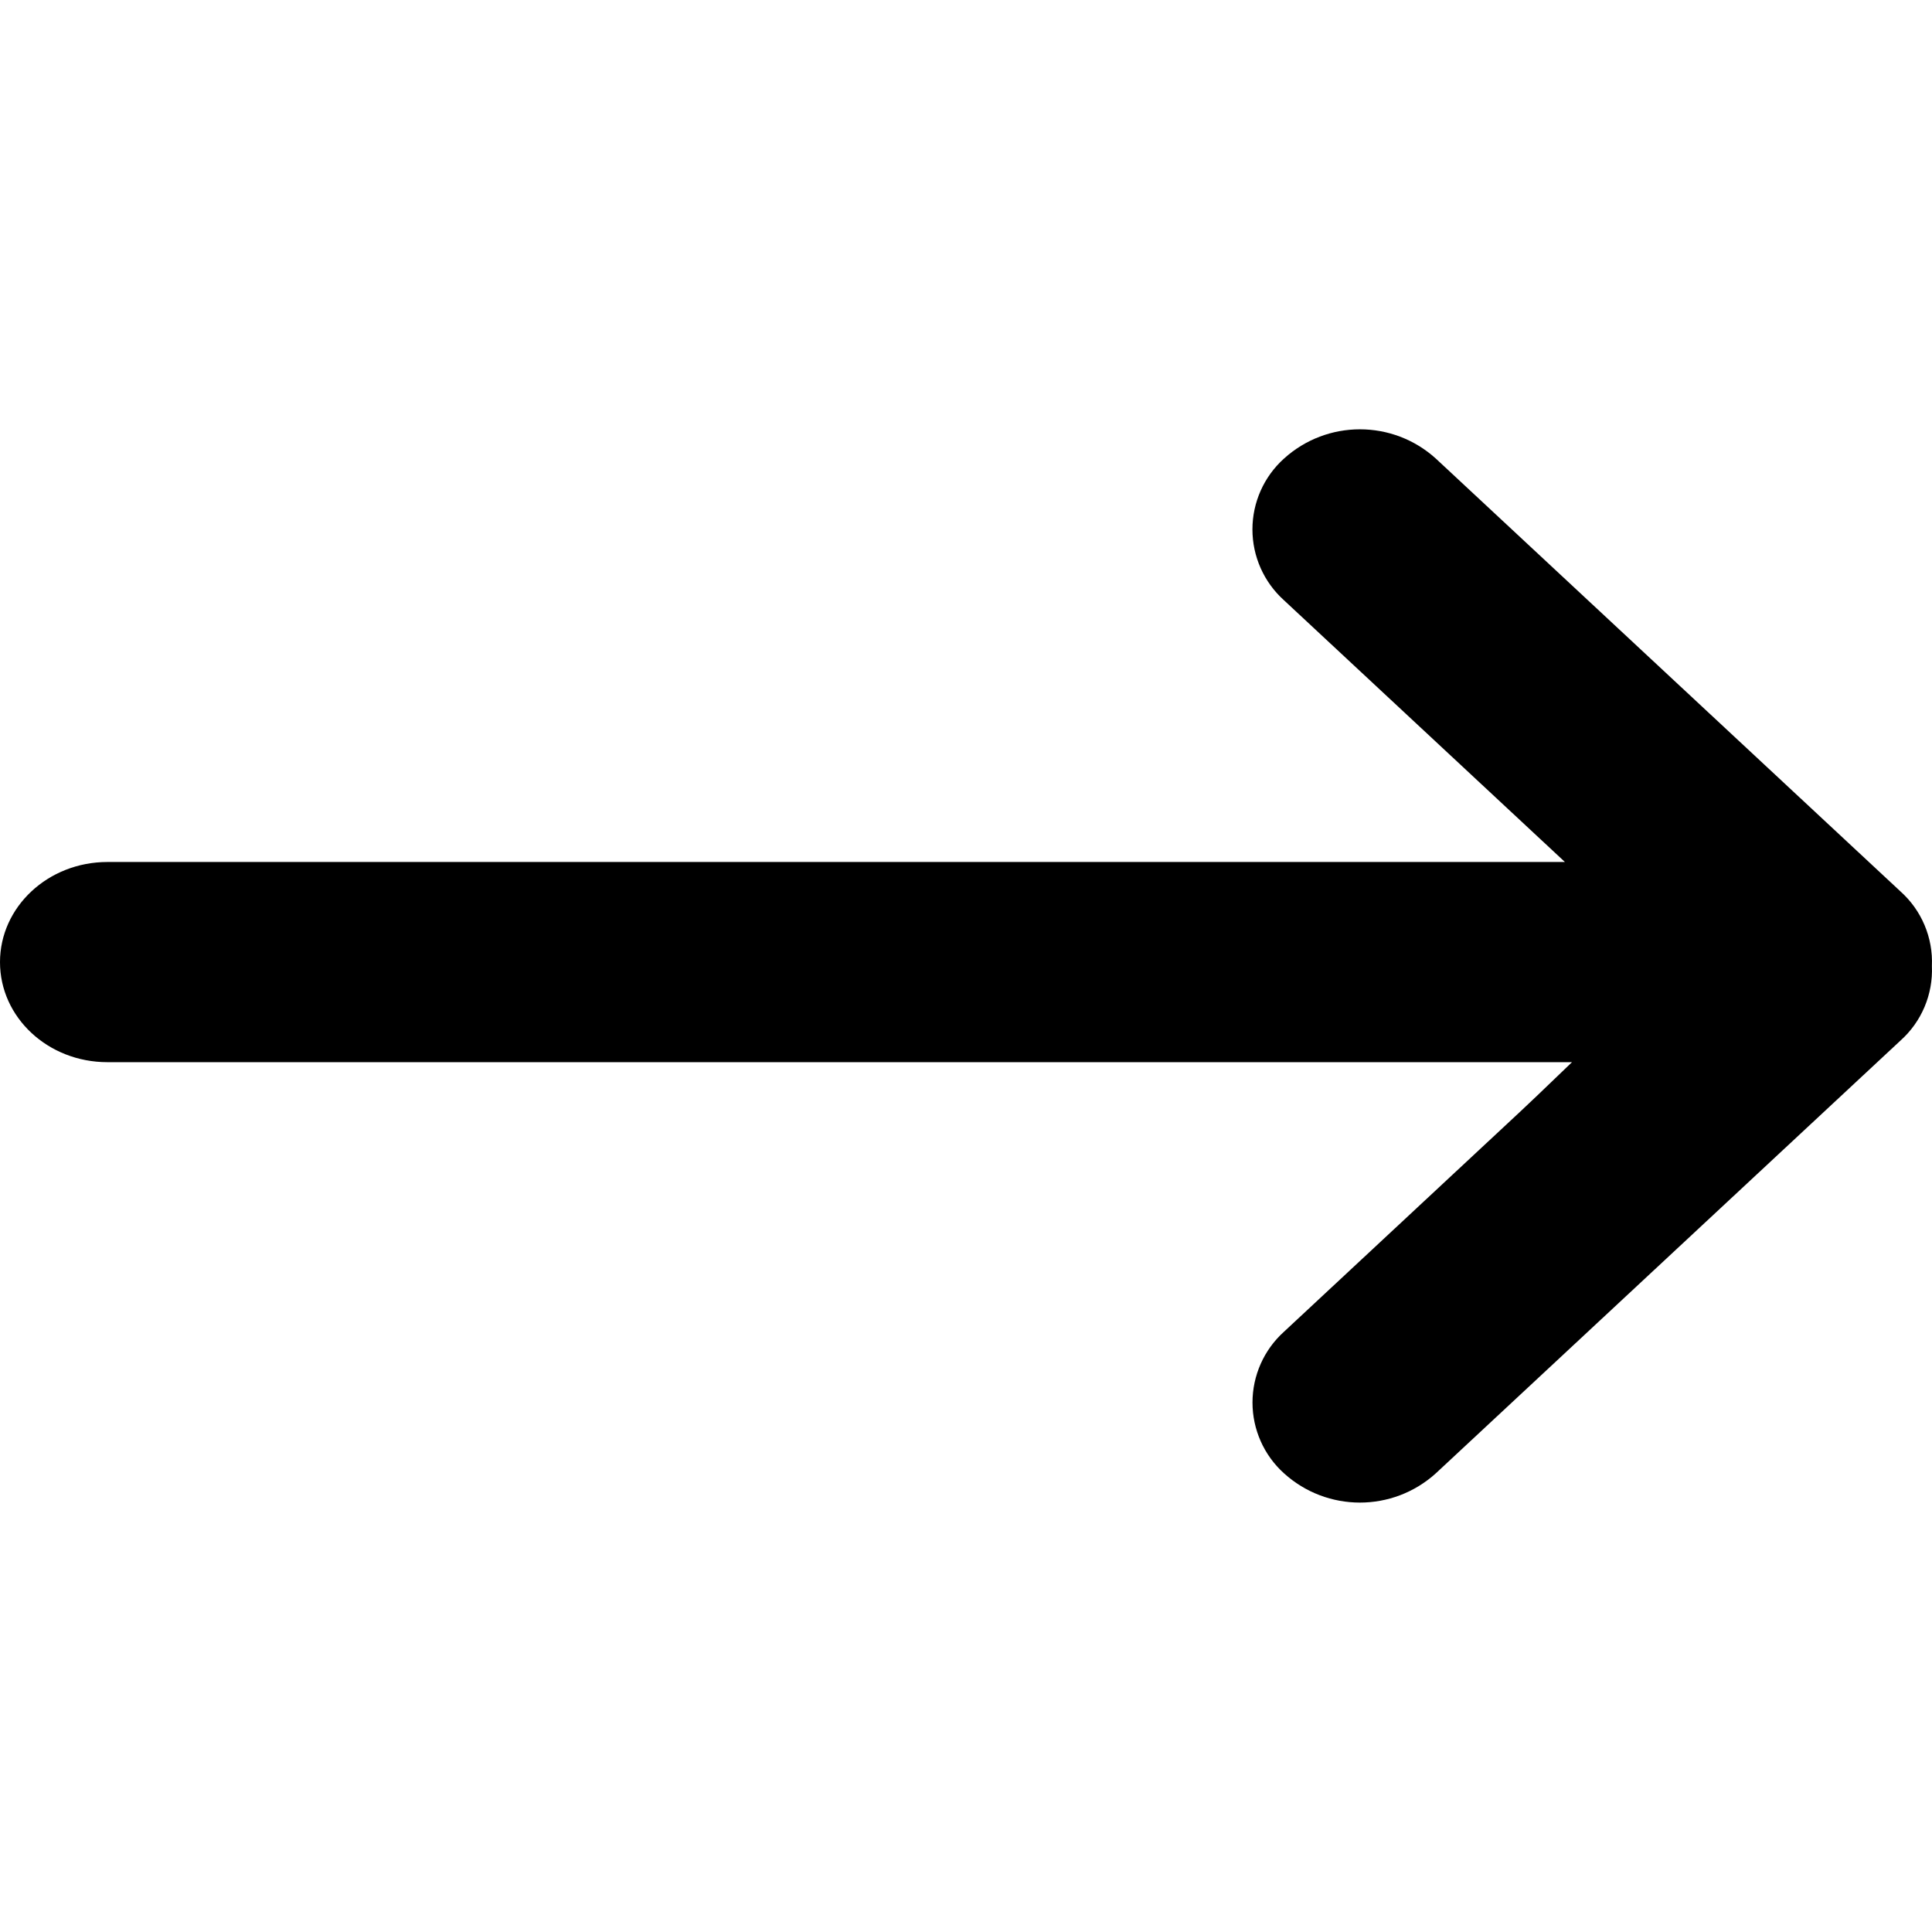
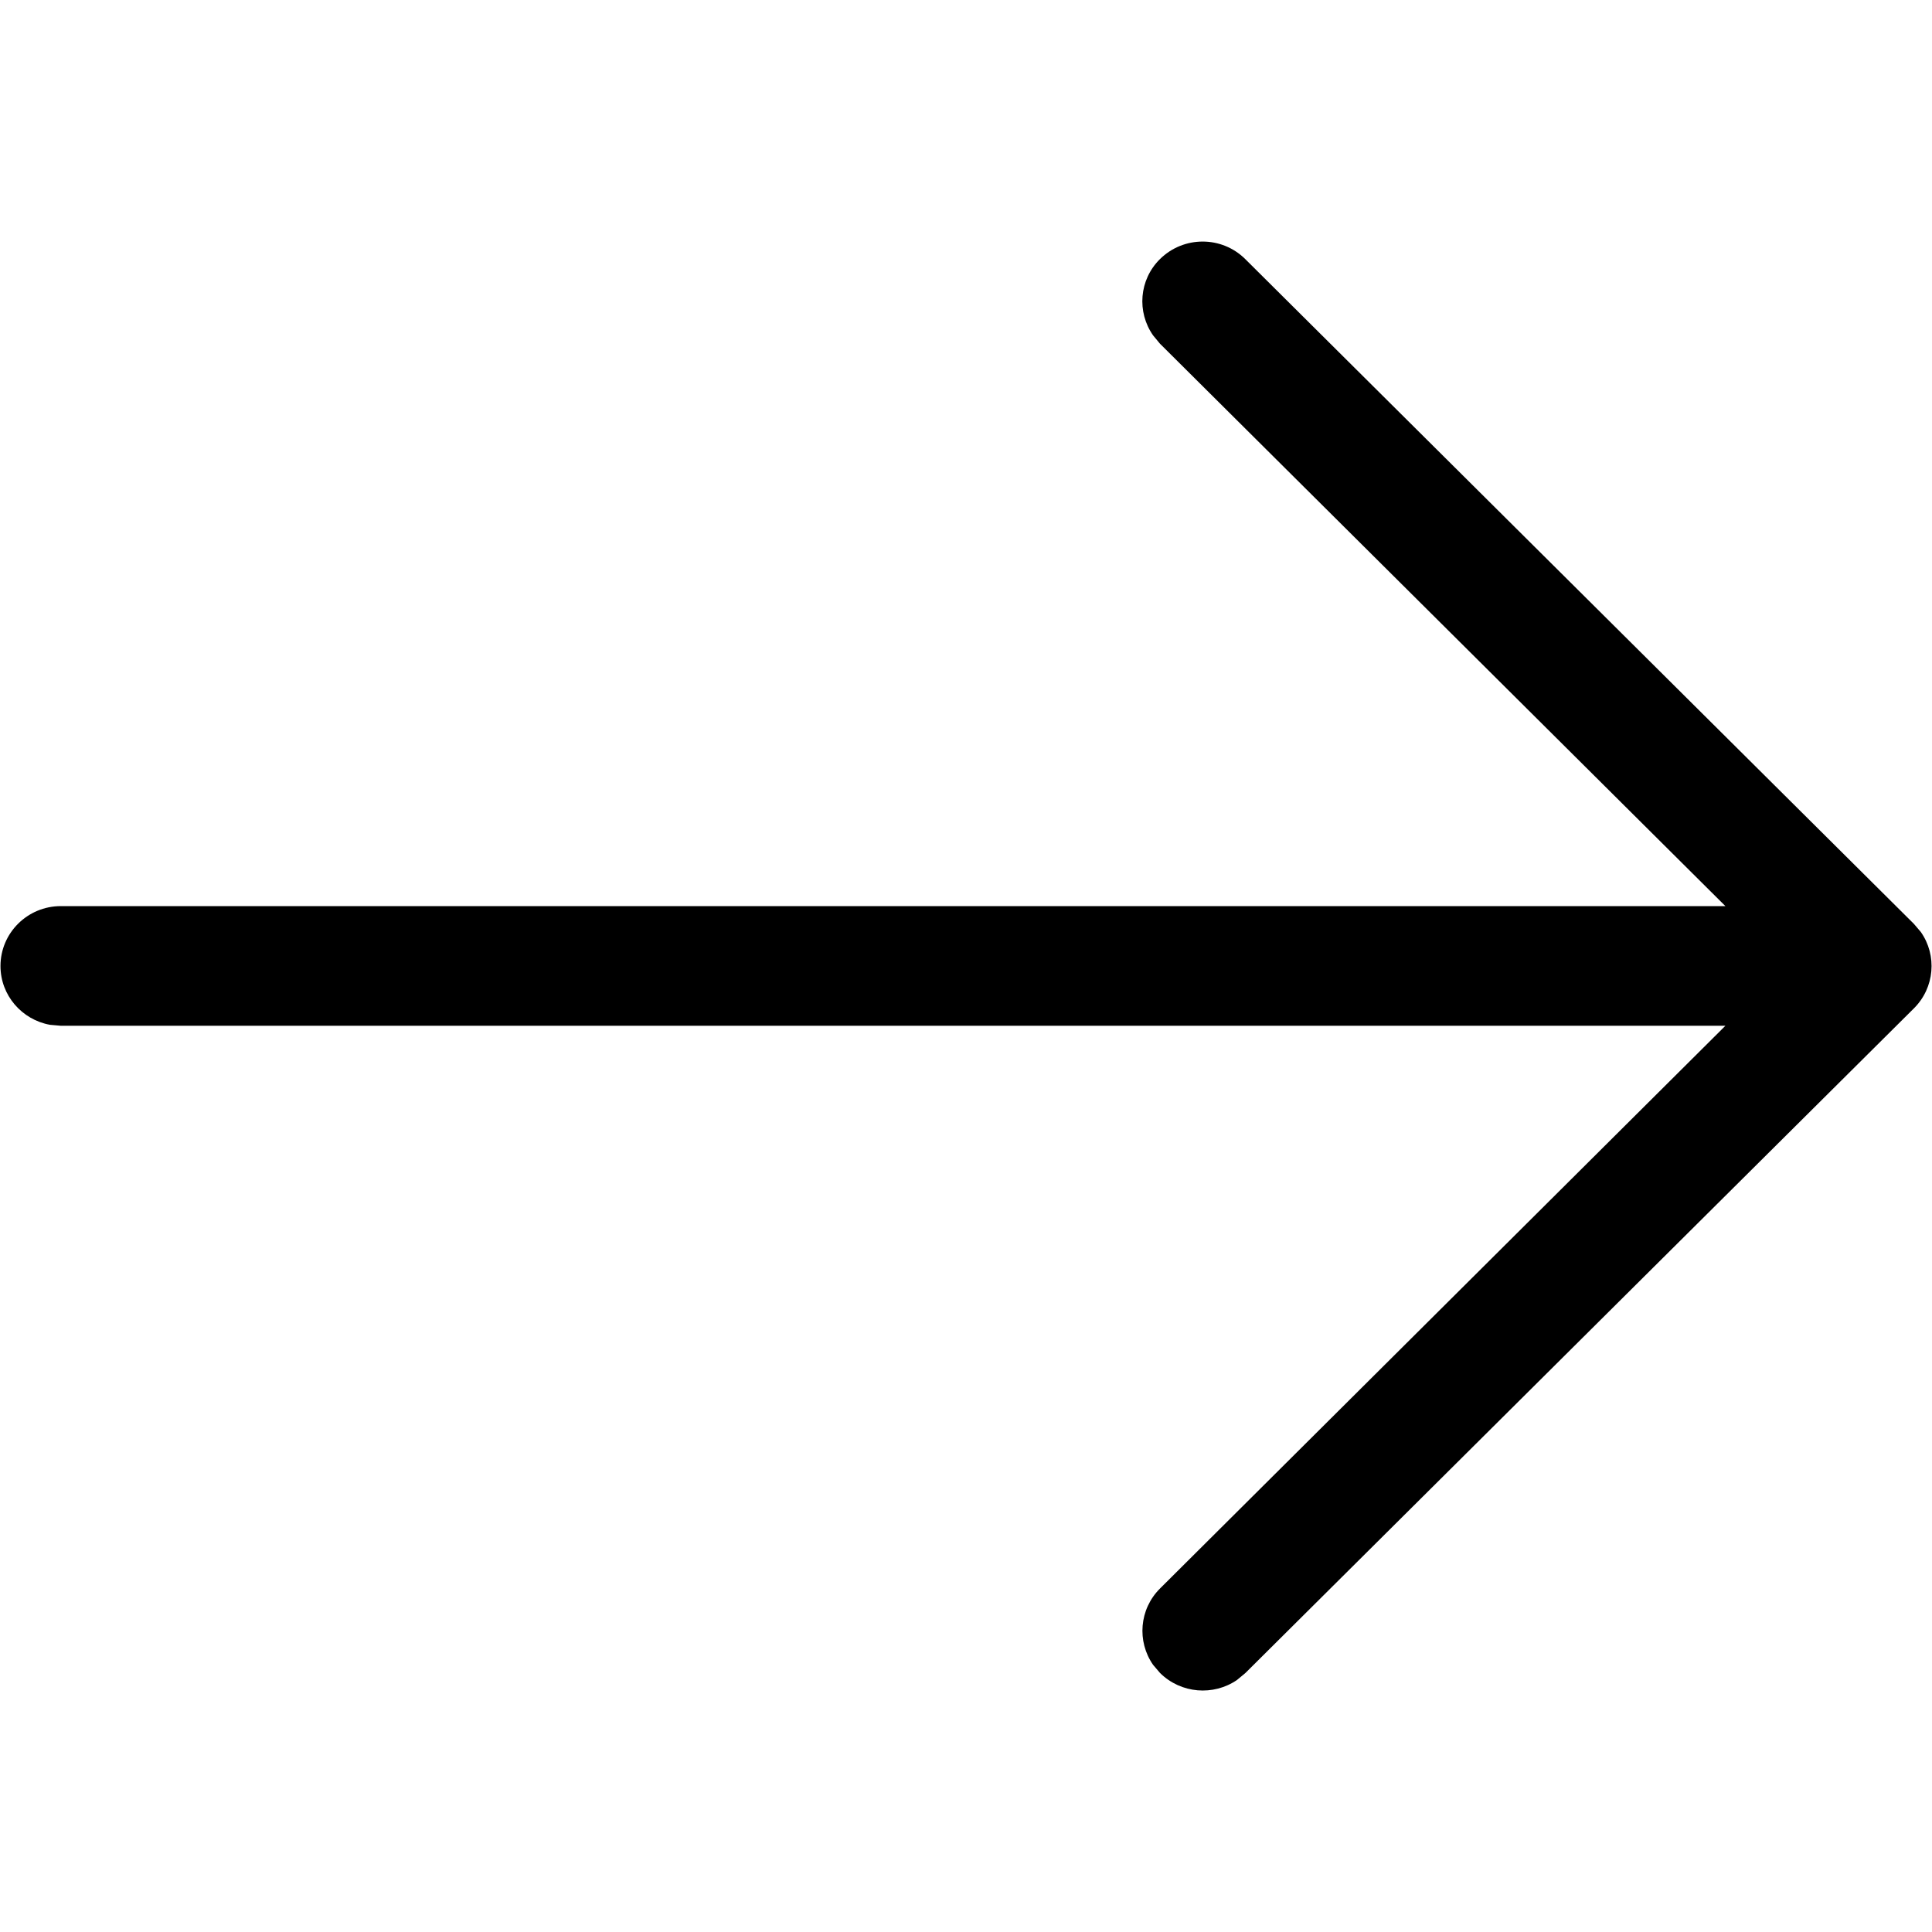
- <svg xmlns="http://www.w3.org/2000/svg" height="18" viewBox="0 0 18 18" width="18">
-   <path d="m14.646 9.896h-13.646c-.552 0-1-.416-1-.932 0-.515.448-.933 1.001-.933h13.579l-2.618-2.439a.888.888 0 0 1 0-1.319 1.054 1.054 0 0 1 1.416 0l4.327 4.031a.88.88 0 0 1 .294.696.88.88 0 0 1 -.294.696l-4.327 4.03a1.054 1.054 0 0 1 -1.416 0 .888.888 0 0 1 0-1.318l2.196-2.046c.06-.055.222-.21.488-.466z" />
+ <svg xmlns="http://www.w3.org/2000/svg" width="16" height="16" viewBox="0 0 16 16">
+   <path d="M.004 8c0 .243.177.445.41.487l.09.008h13.785l-4.682 4.66c-.173.172-.192.439-.058.632l.058.068c.174.172.443.191.637.058l.07-.058 5.536-5.504c.173-.172.193-.439.058-.632l-.058-.068-5.537-5.505c-.195-.194-.511-.194-.707 0-.173.171-.192.438-.057.631l.057.069 4.683 4.658H.504c-.276 0-.5.222-.5.496z" />
</svg>
